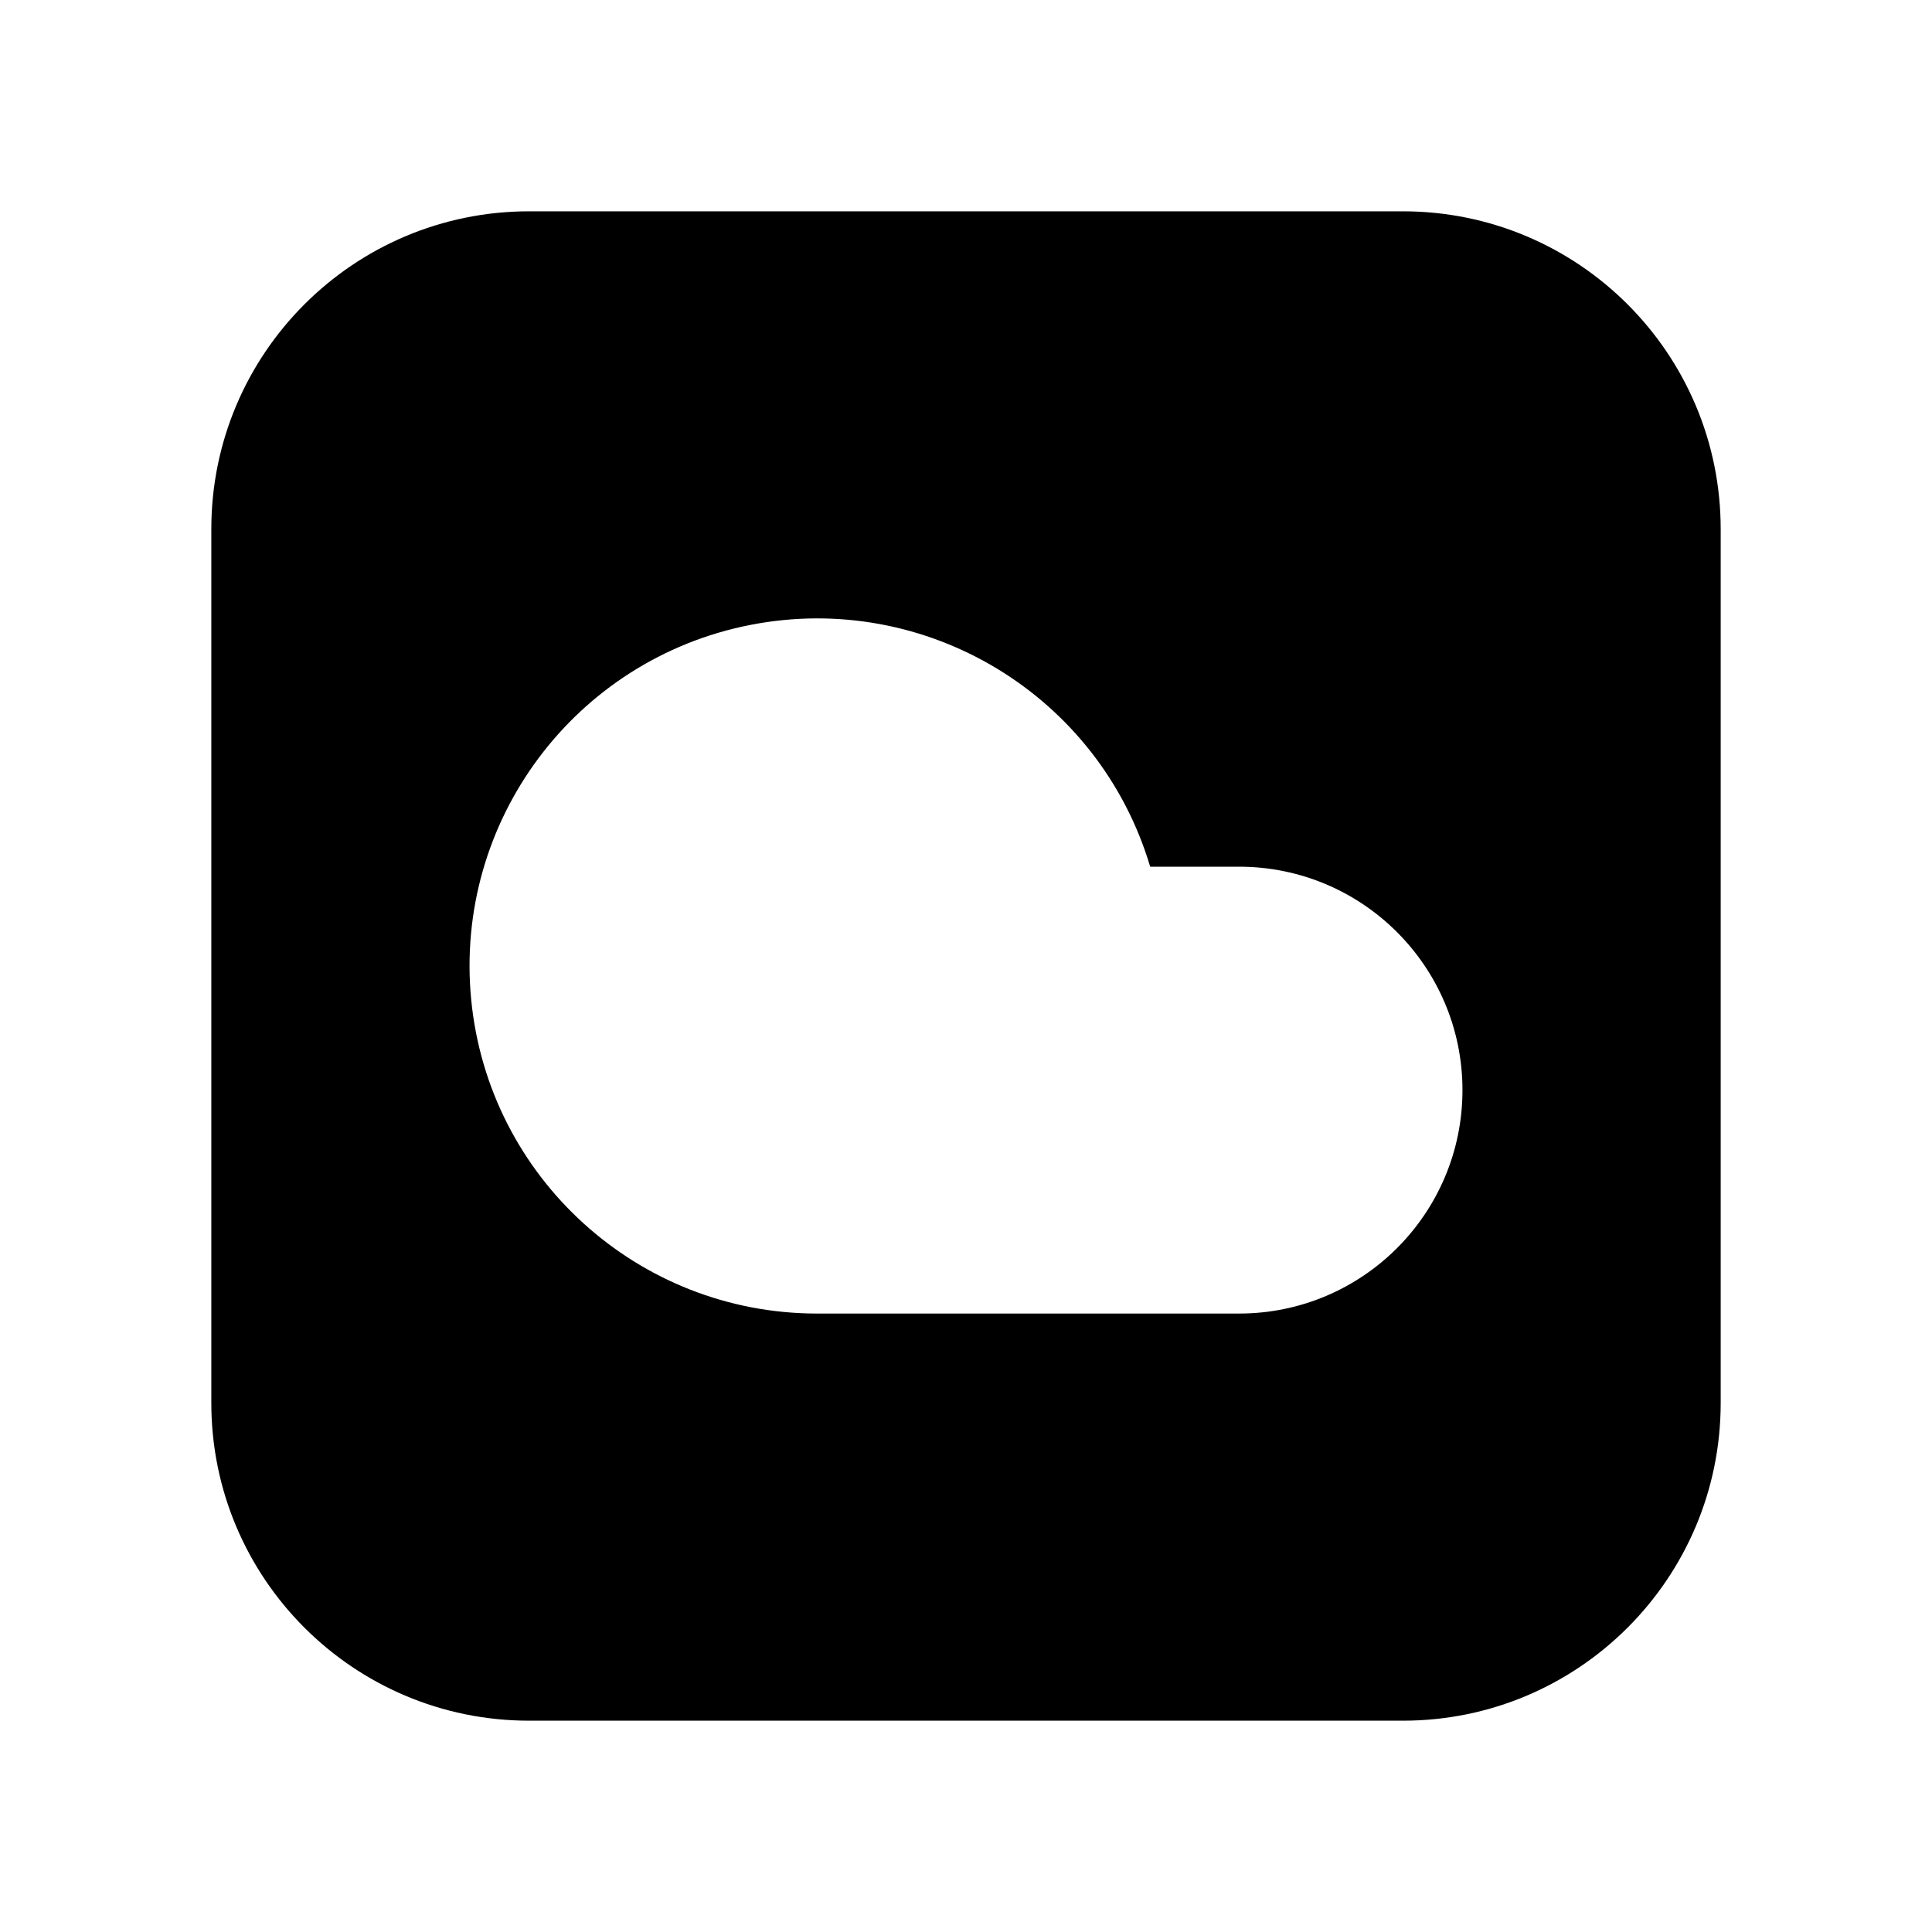
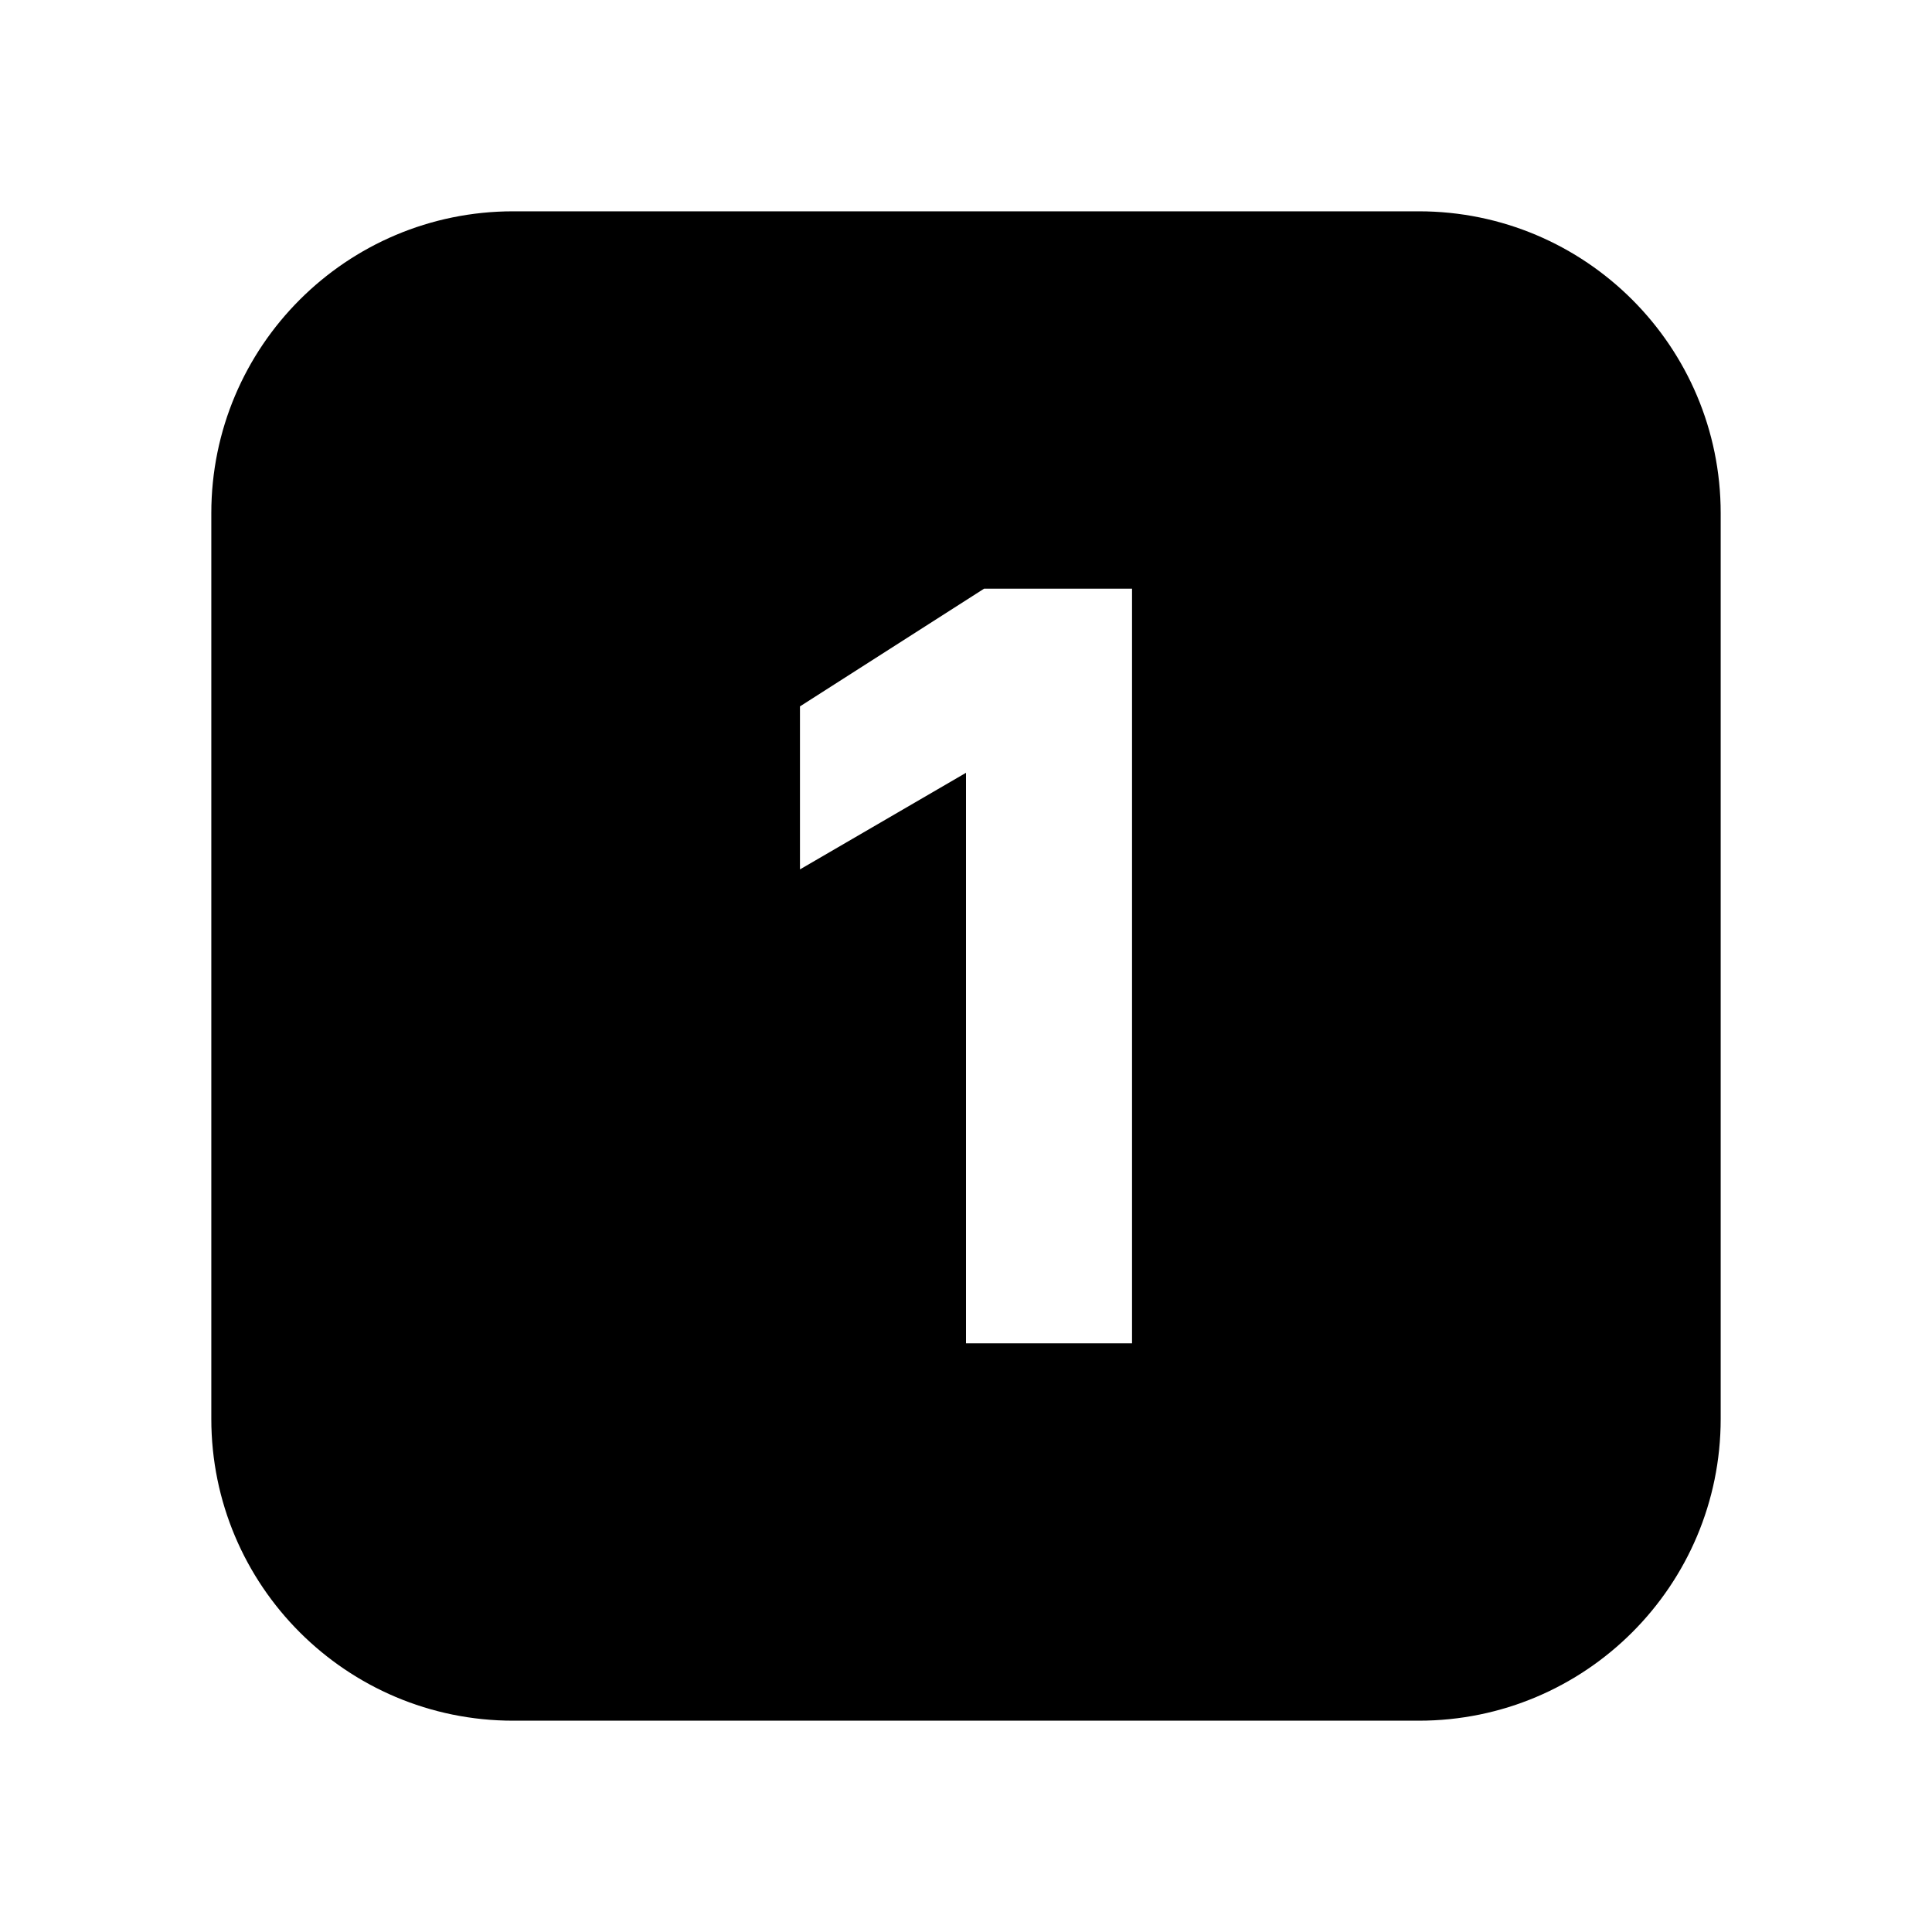
<svg xmlns="http://www.w3.org/2000/svg" viewBox="0 0 64 64" fill="currentColor">
-   <g transform="matrix(1.315789 0 0 1.315789 7 7)">
-     <path fill-rule="evenodd" d="M8 0H30A8 8 0 0 1 38 8V30A8 8 0 0 1 30 38H8A8 8 0 0 1 0 30V8A8 8 0 0 1 8 0Z M25.875 27.75H15.25a8.75 8.75 0 1 1 8.387-11.25h2.237a5.625 5.625 0 1 1 0 11.25Z" />
-   </g>
+   <path fill-rule="evenodd" d="M17 7H47A10 10 0 0 1 57 17V47A10 10 0 0 1 47 57H17A10 10 0 0 1 7 47V17A10 10 0 0 1 17 7Z M37.5 19.5V44.5H32V25.6L26.5 28.8V23.4L32.6 19.5Z" />
</svg>
